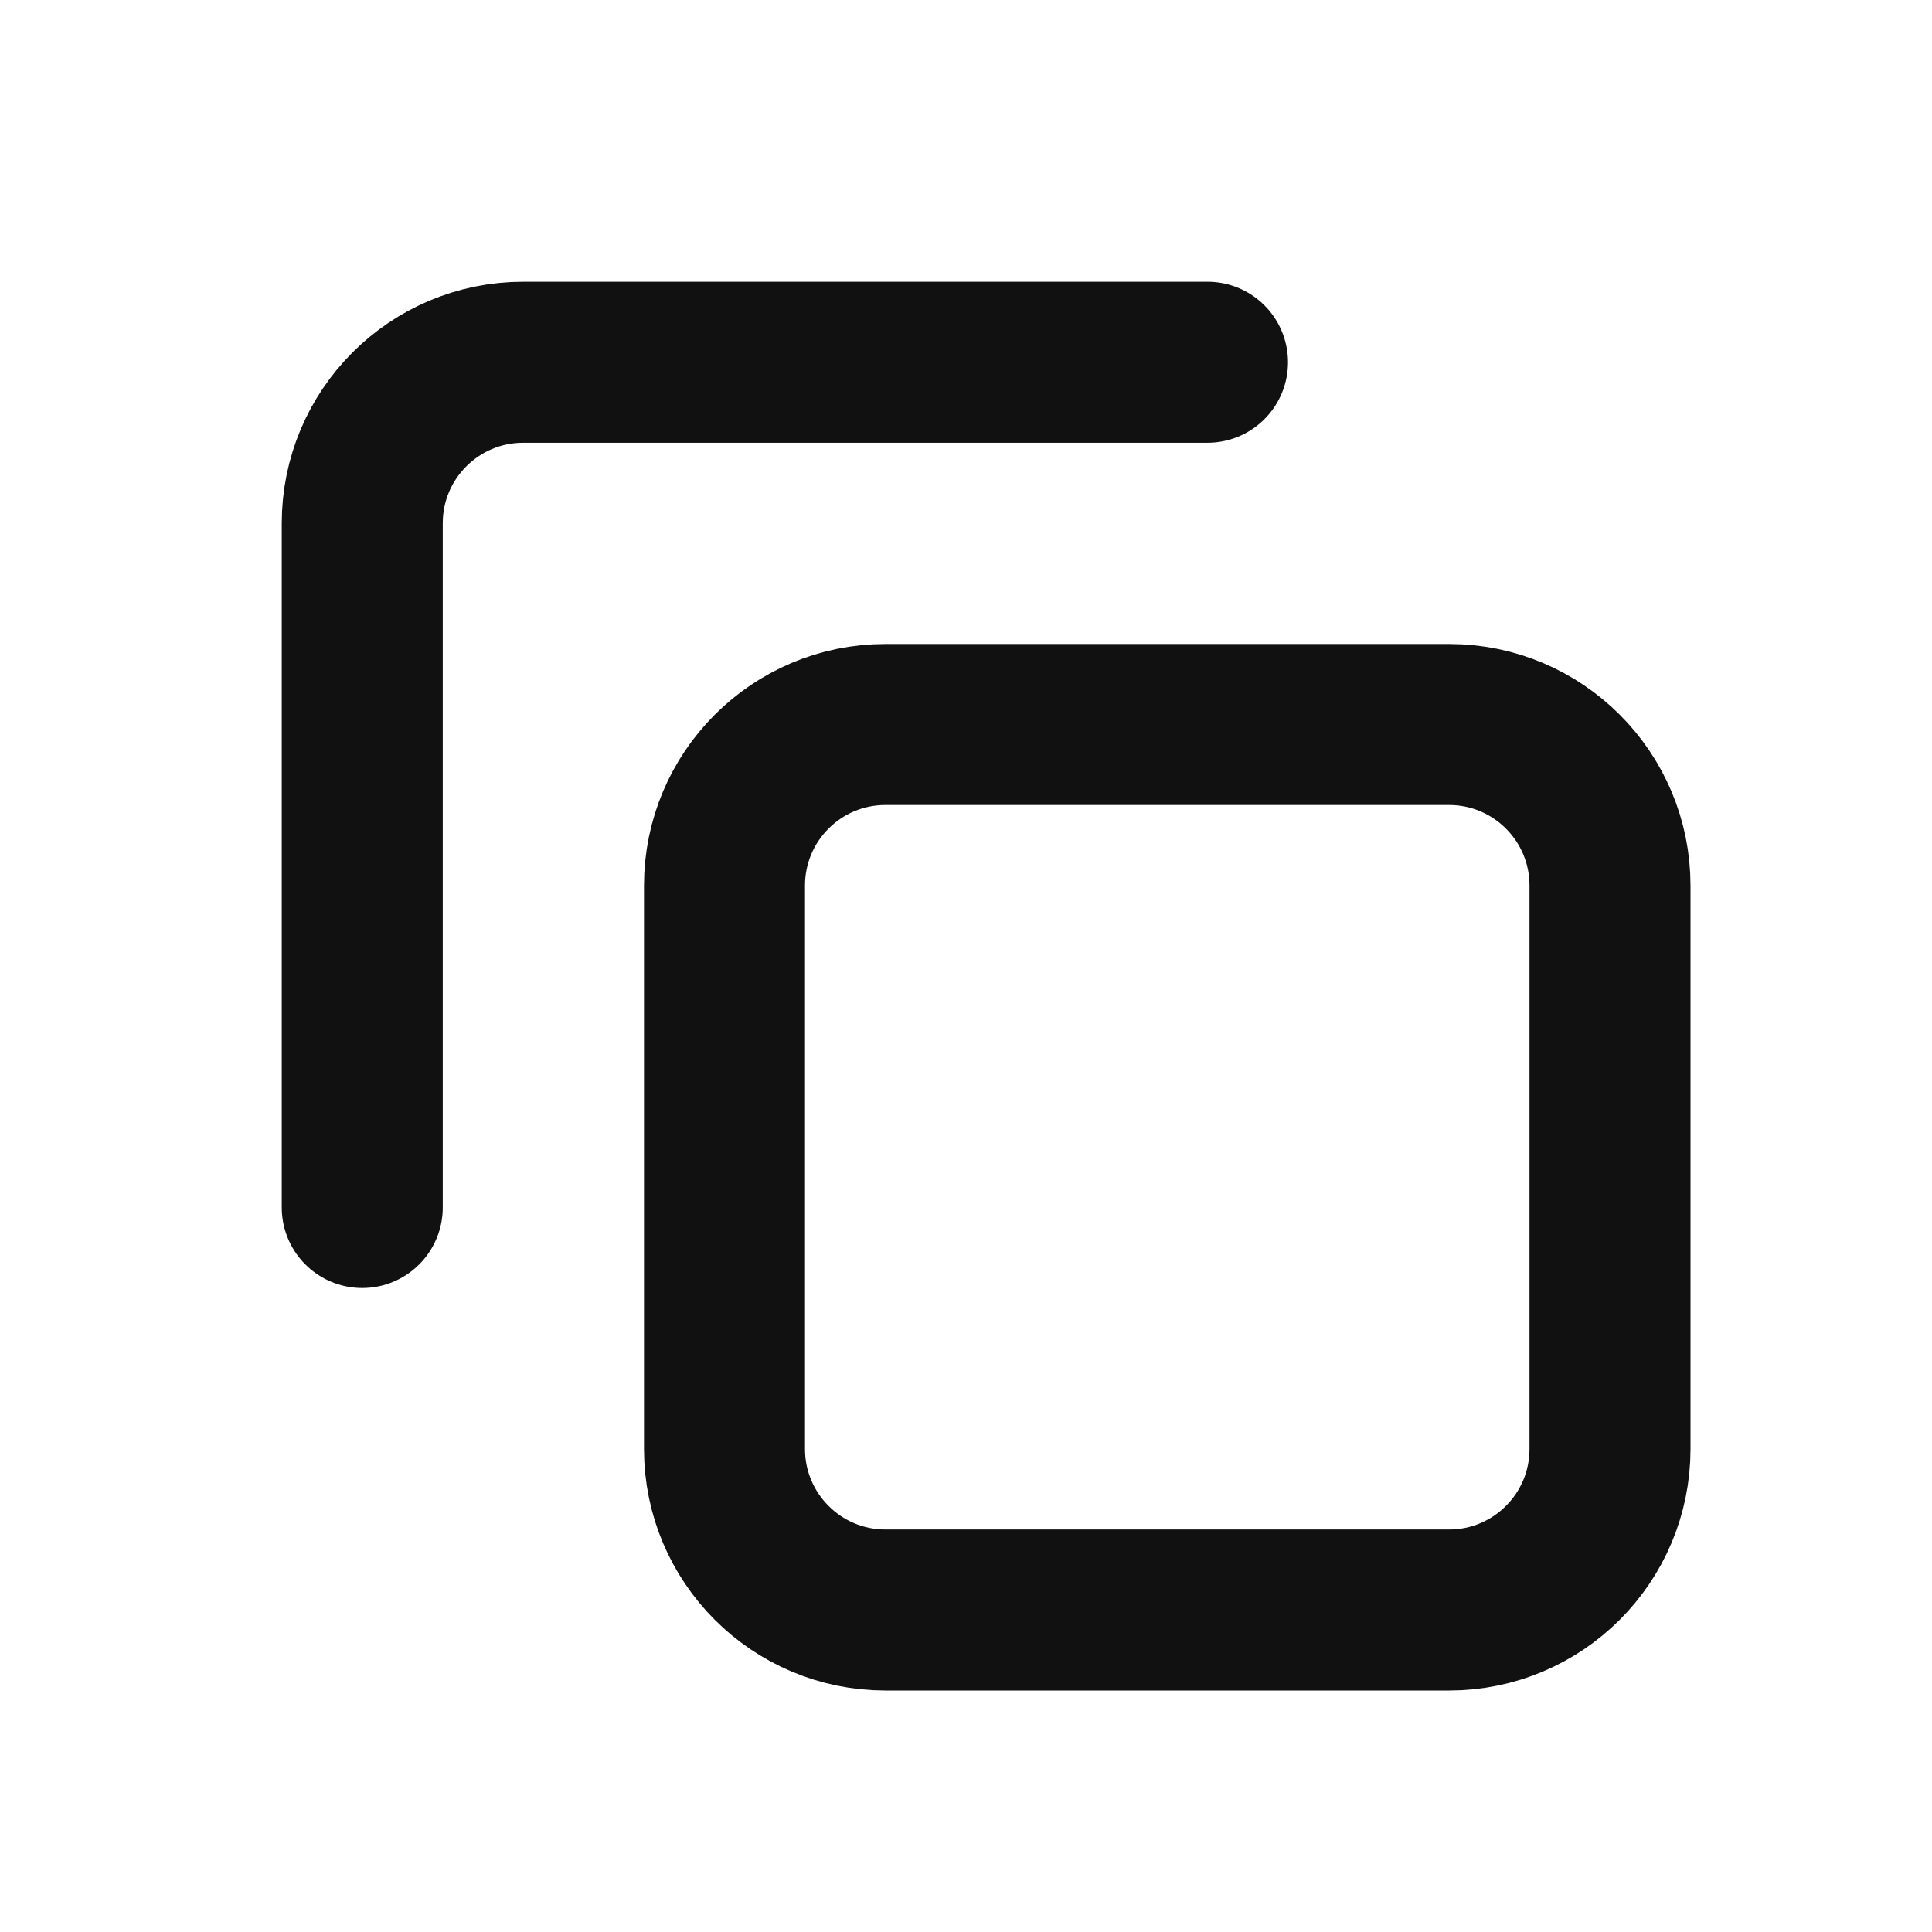
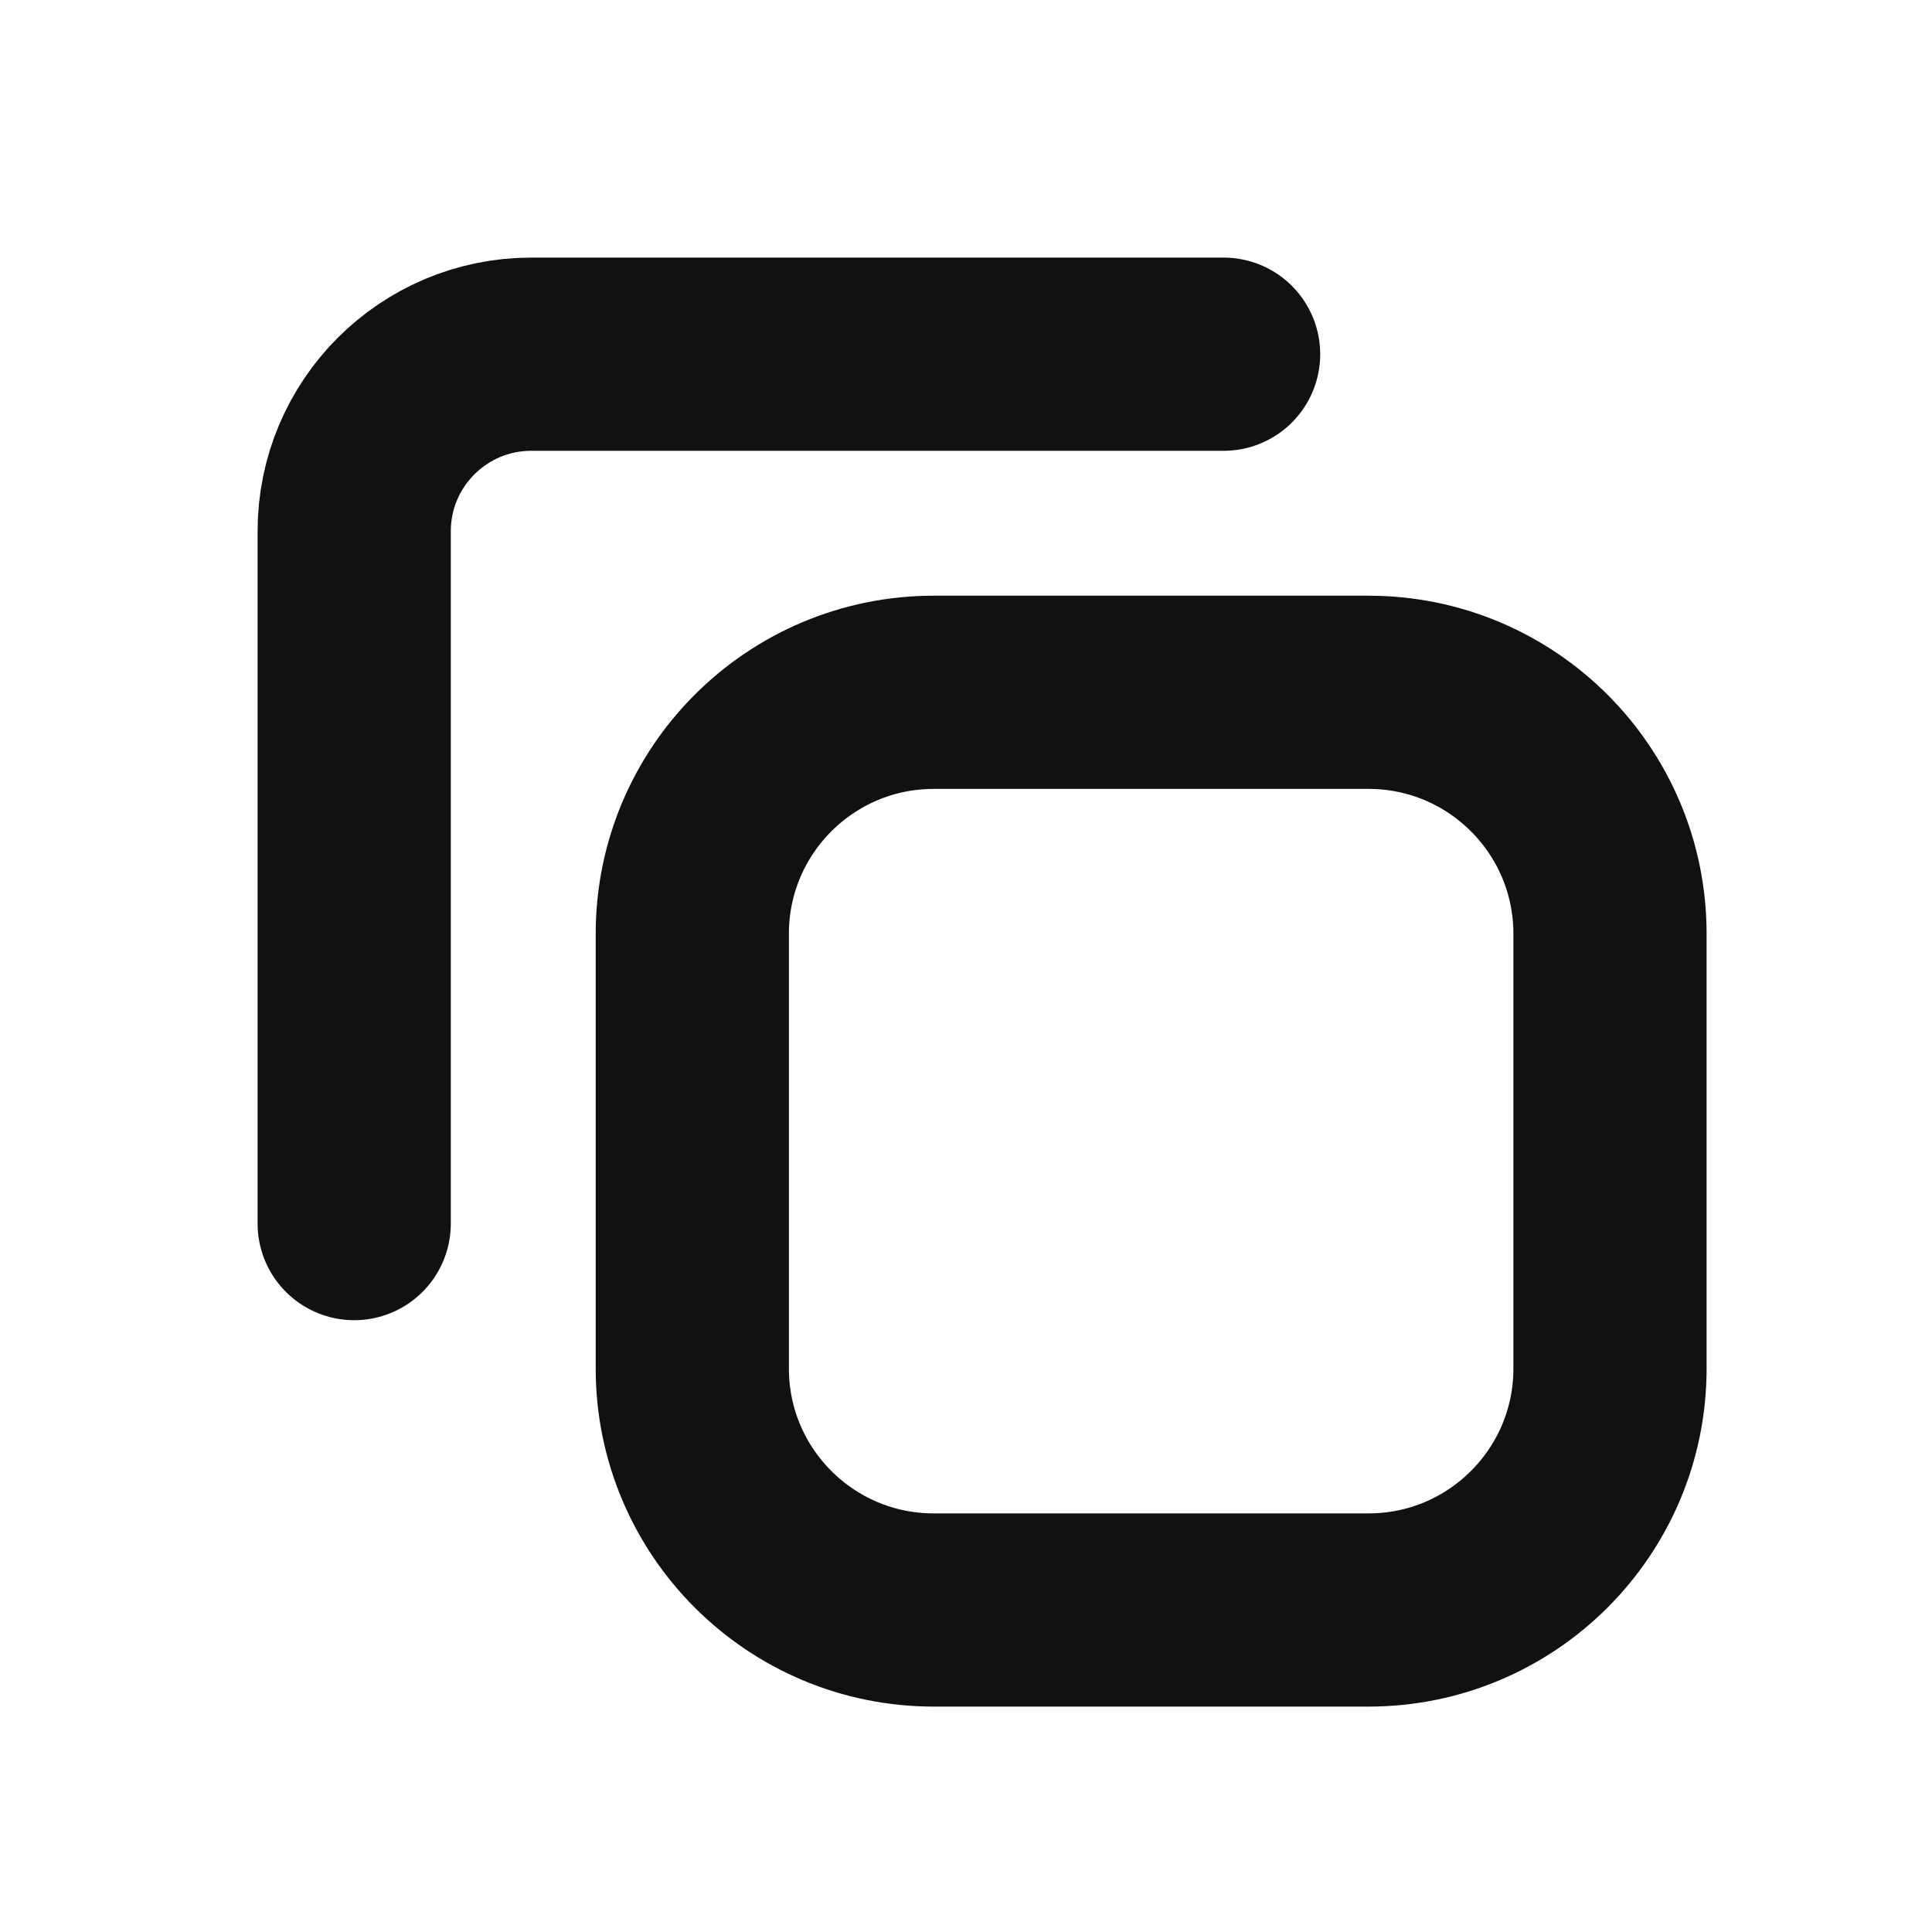
<svg xmlns="http://www.w3.org/2000/svg" viewBox="0 0 24 24" width="24" height="24">
-   <rect x="9" y="9" width="11" height="11" rx="2" fill="none" stroke="#111" stroke-width="2" stroke-linecap="round" stroke-linejoin="round" />
-   <path d="M4.5 15V6.5a2 2 0 0 1 2-2H15" fill="none" stroke="#111" stroke-width="2" stroke-linecap="round" stroke-linejoin="round" />
+   <rect x="8.6" y="8.6" width="11.4" height="11.4" rx="3" fill="none" stroke="#111" stroke-width="2.4" stroke-linecap="round" stroke-linejoin="round" />
+   <path d="M4.4 15.2V6.6a2.2 2.2 0 0 1 2.2-2.2h8.6" fill="none" stroke="#111" stroke-width="2.4" stroke-linecap="round" stroke-linejoin="round" />
</svg>
